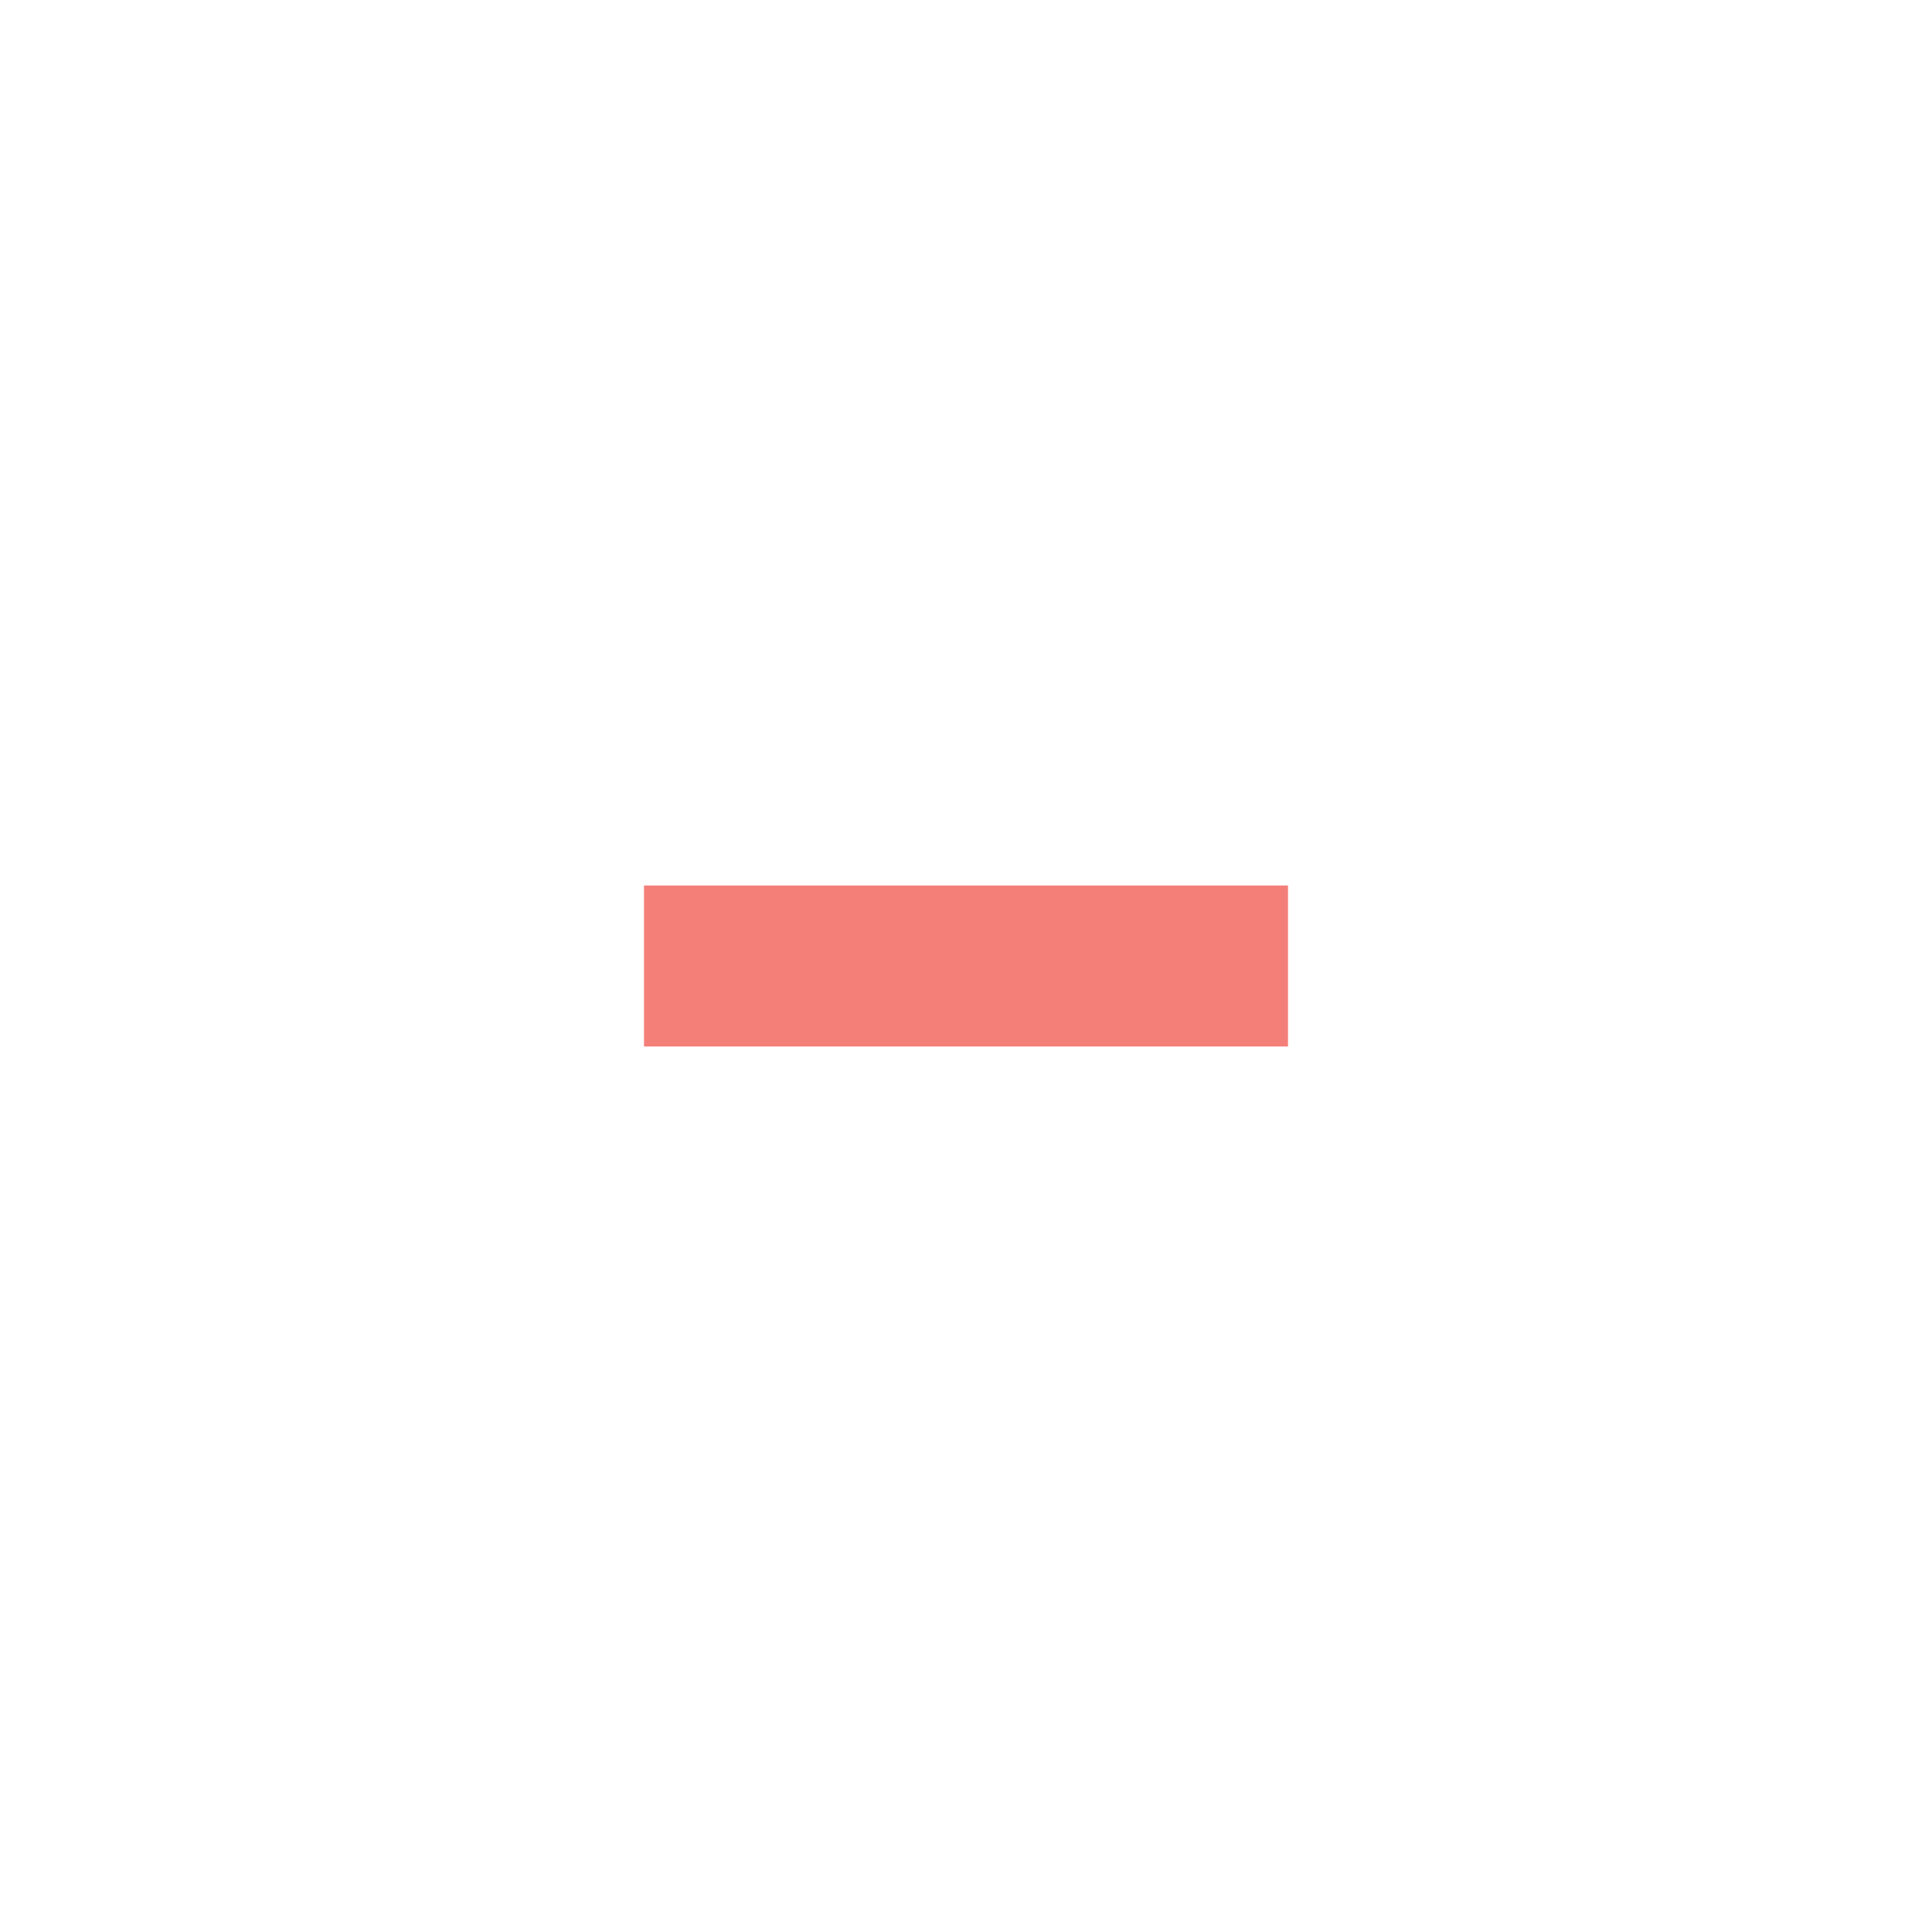
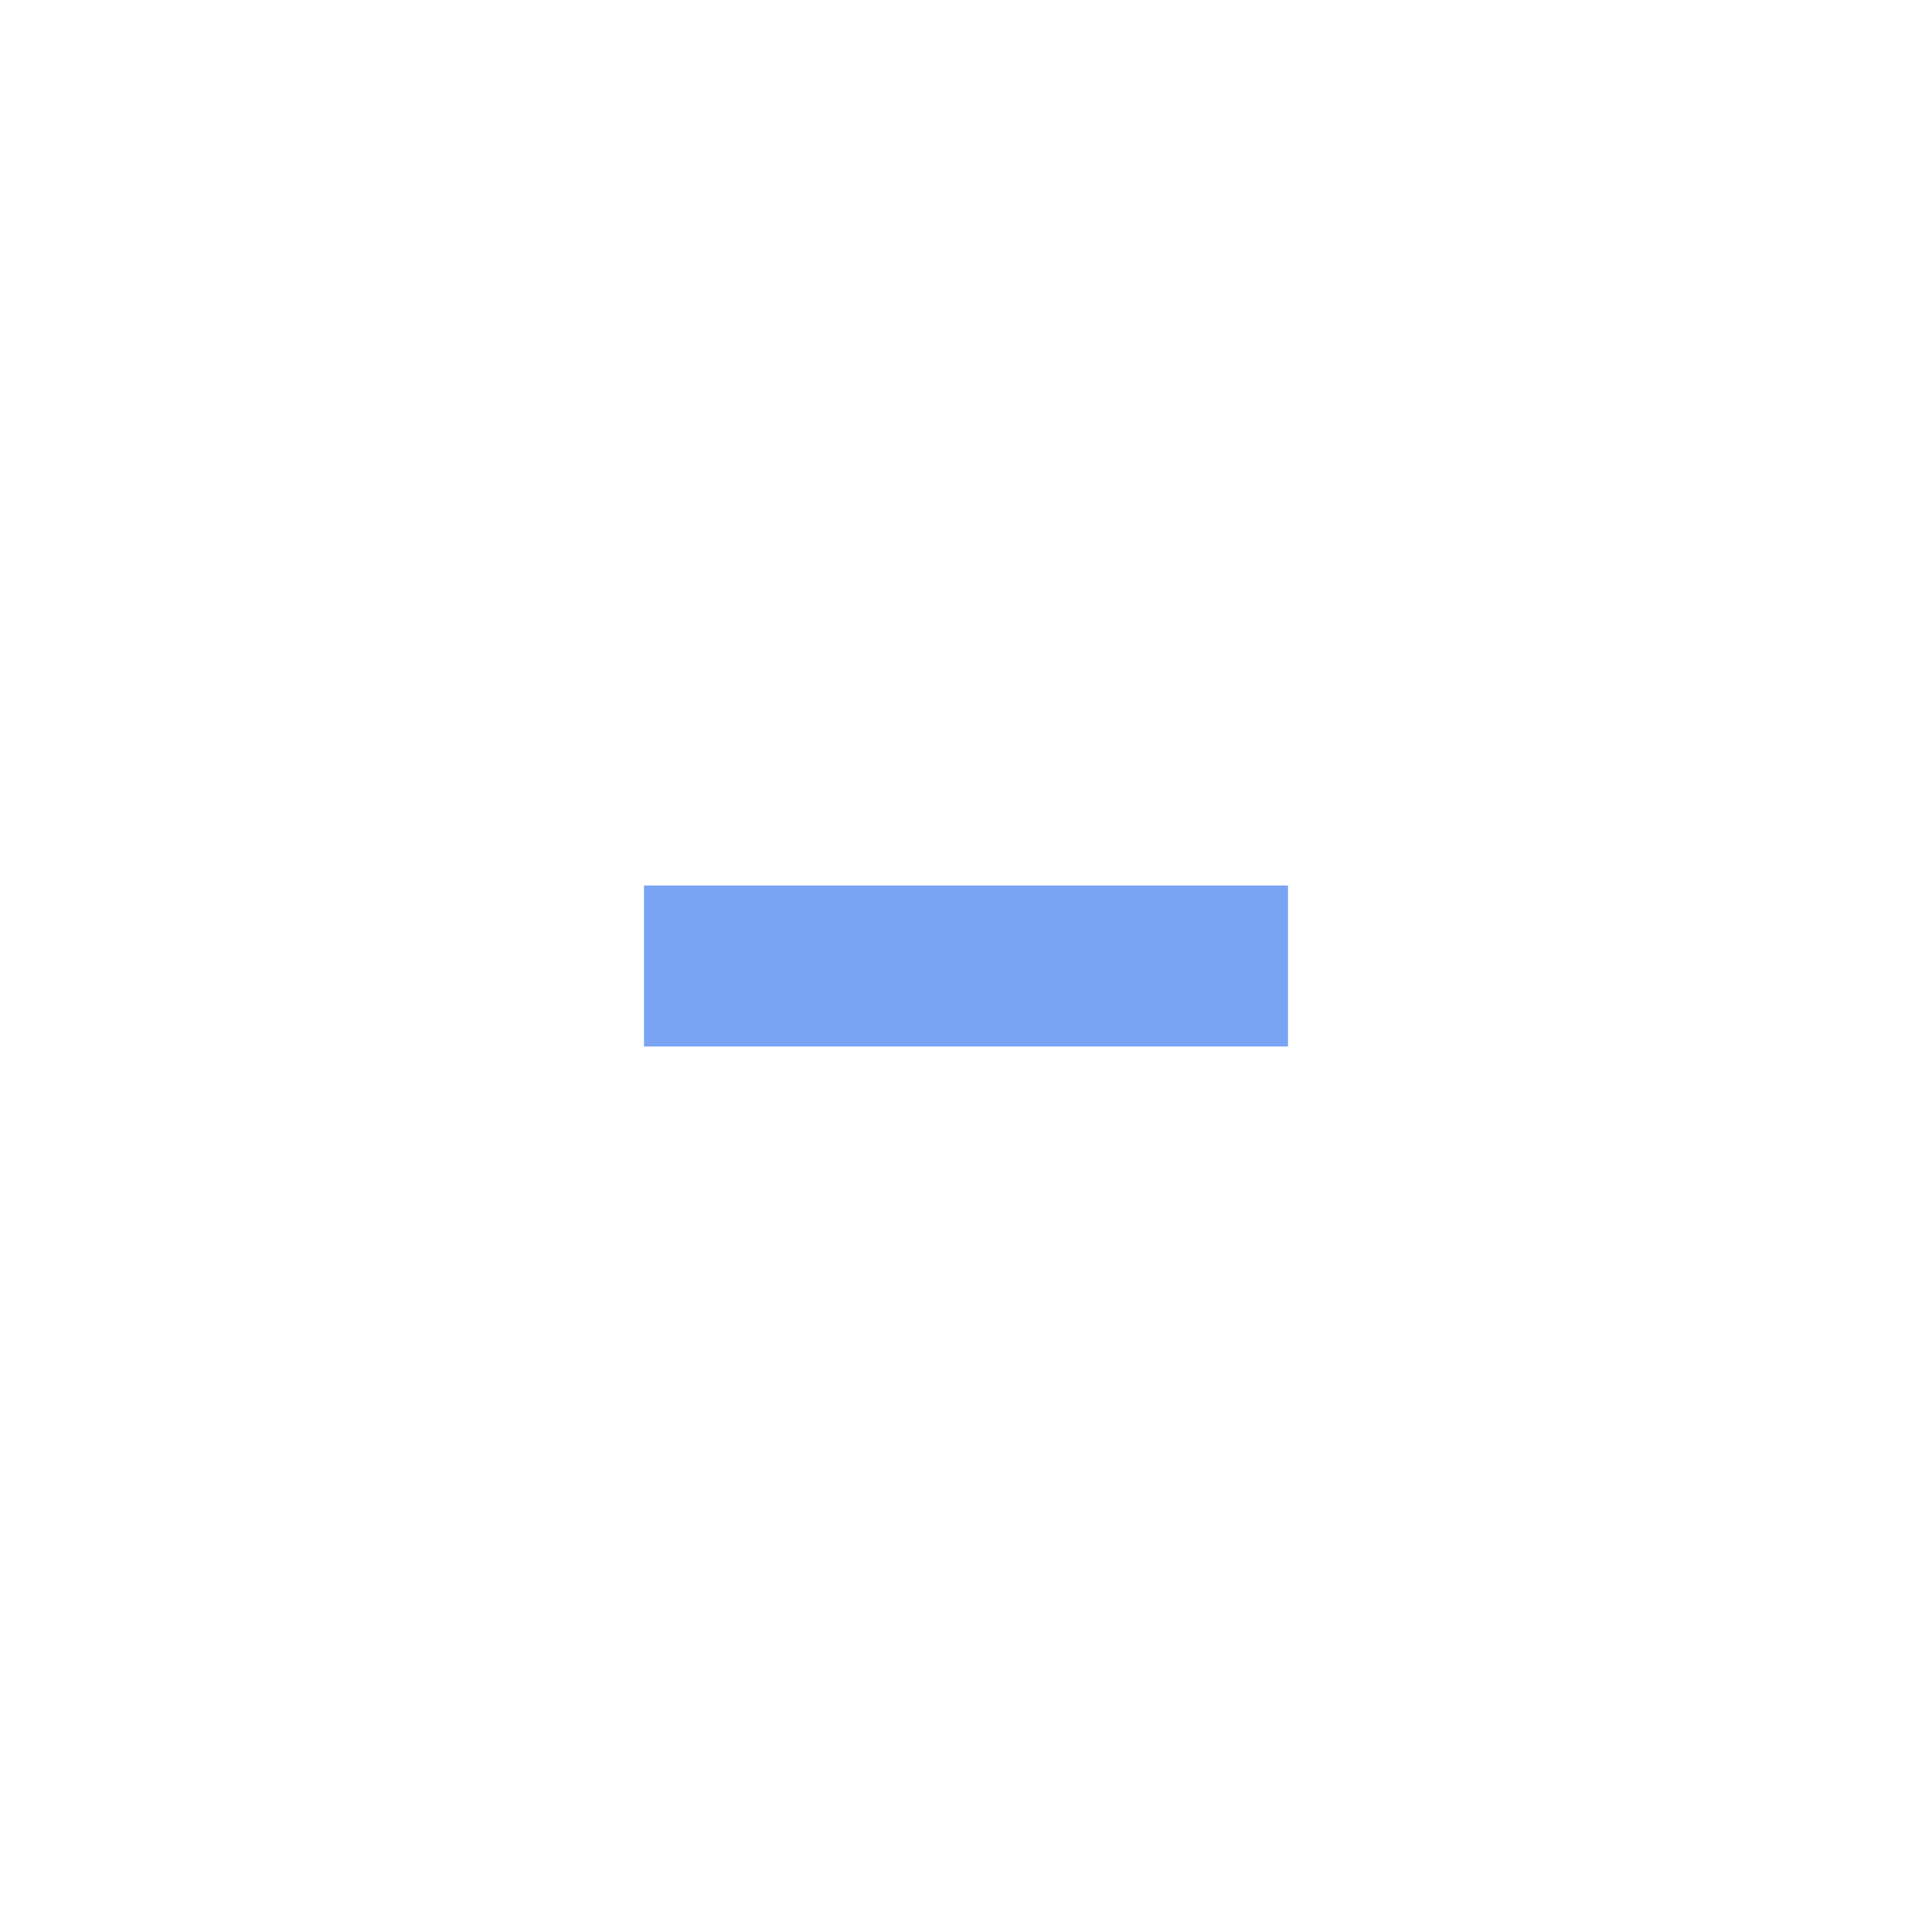
<svg xmlns="http://www.w3.org/2000/svg" version="1.1" x="0px" y="0px" width="24px" height="24px" viewBox="0 0 24 24" xml:space="preserve">
-   <rect x="8" y="11" fill="#f0544c" opacity="0.75" width="8" height="2" />
+   <rect x="8" y="11" fill="#4c85f0" opacity="0.75" width="8" height="2" />
</svg>
